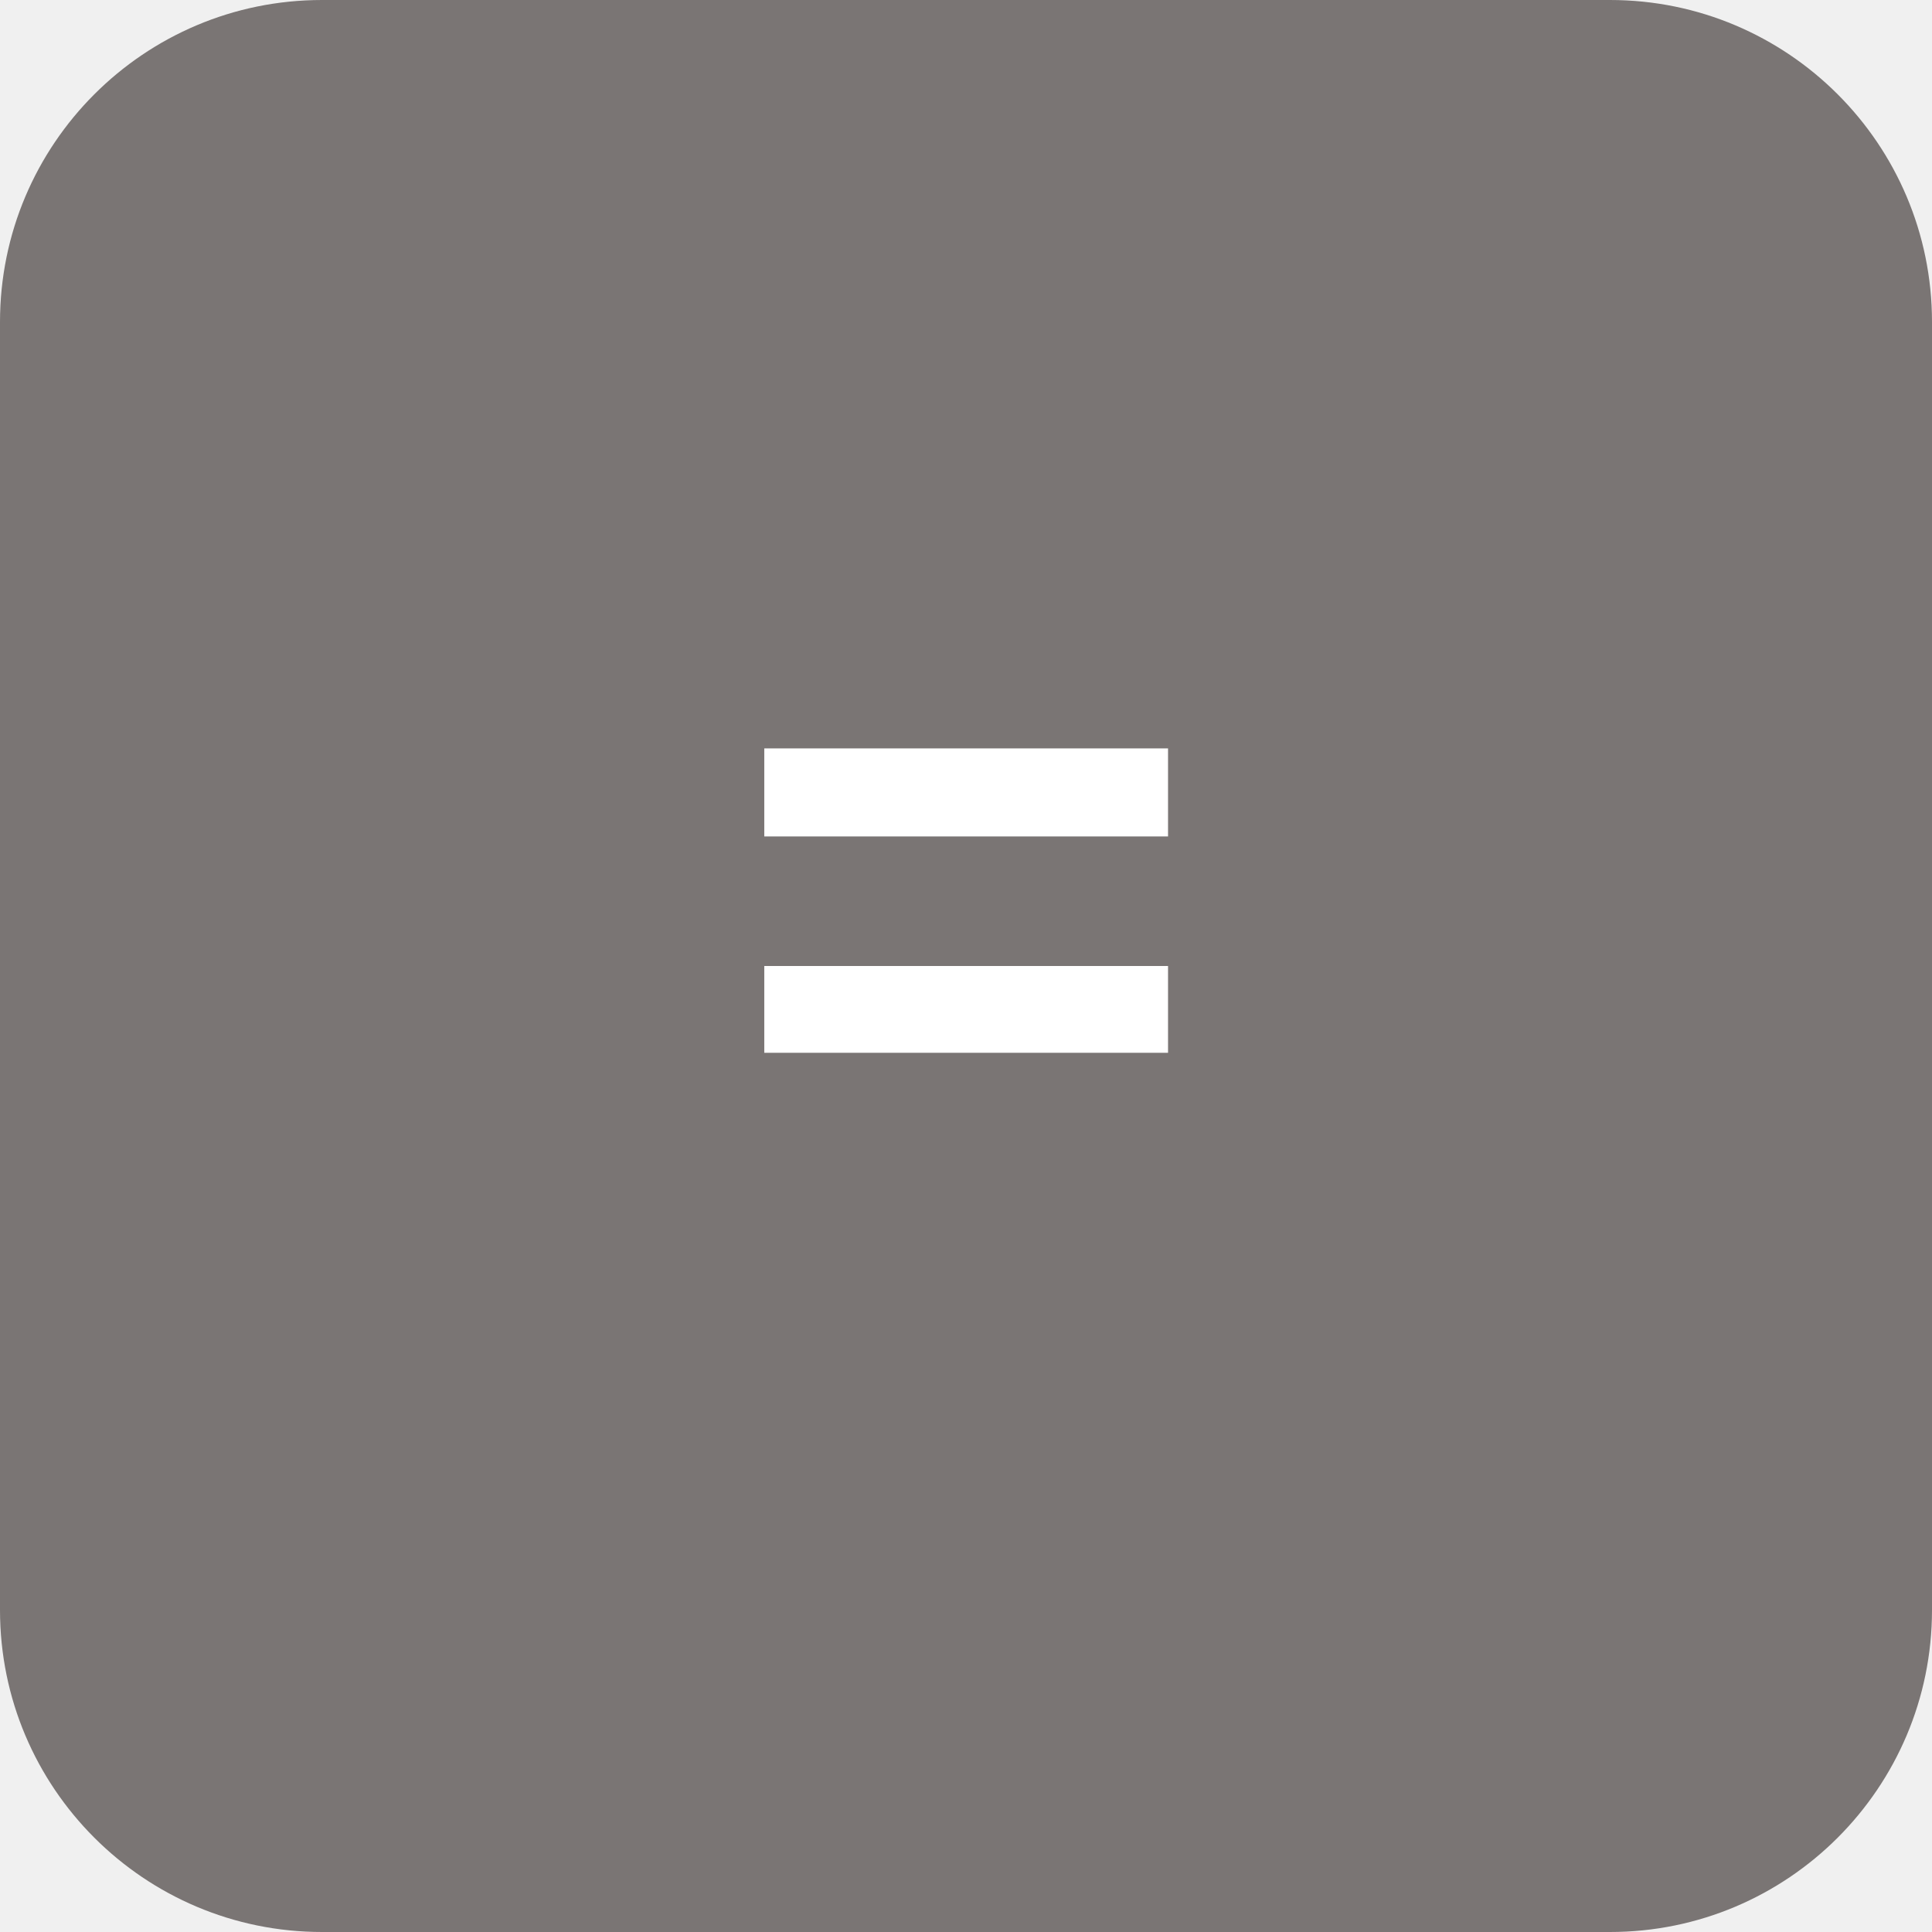
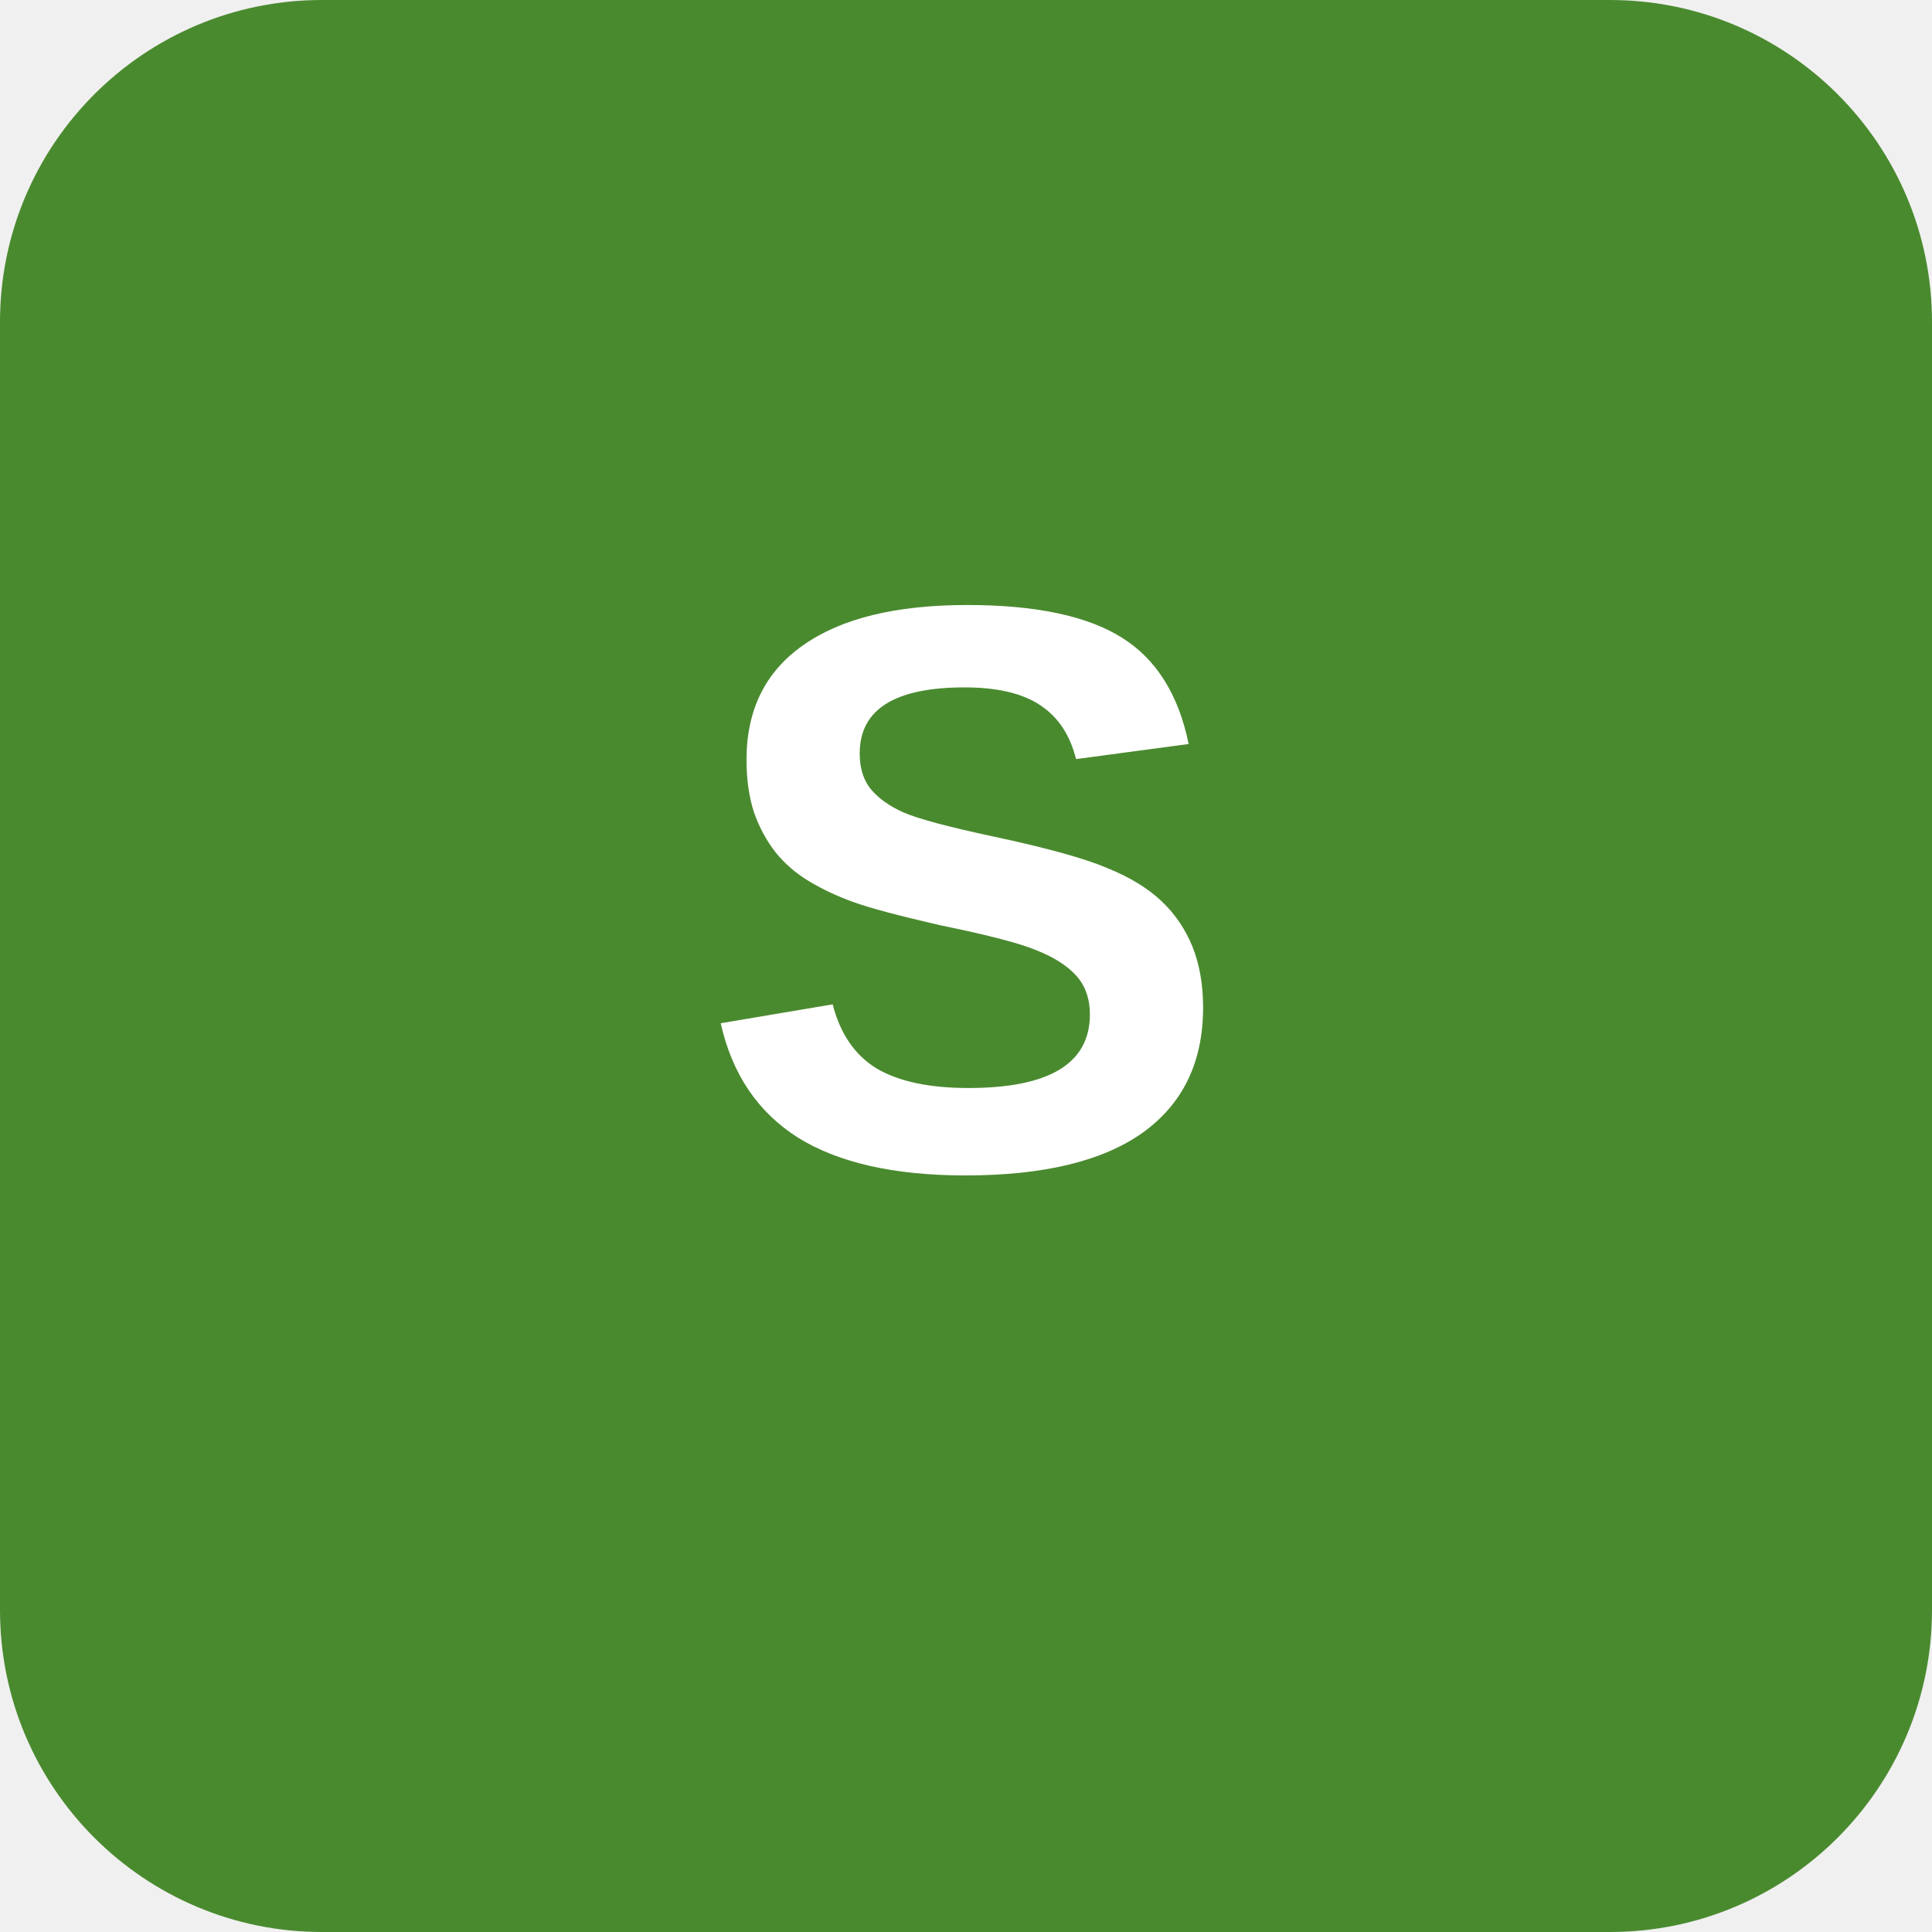
<svg xmlns="http://www.w3.org/2000/svg" viewBox="0 0 48 48">
-   <rect width="48" height="48" rx="8" fill="#7A7574" />
-   <text x="24" y="29" font-family="Segoe UI,Arial" font-size="20" font-weight="600" fill="#fff" text-anchor="middle">=</text>
+   <rect width="48" height="48" rx="8" fill="#4A8A2F" />
+   <text x="24" y="29" font-family="Segoe UI,Arial" font-size="20" font-weight="600" fill="#fff" text-anchor="middle">S</text>
</svg>
